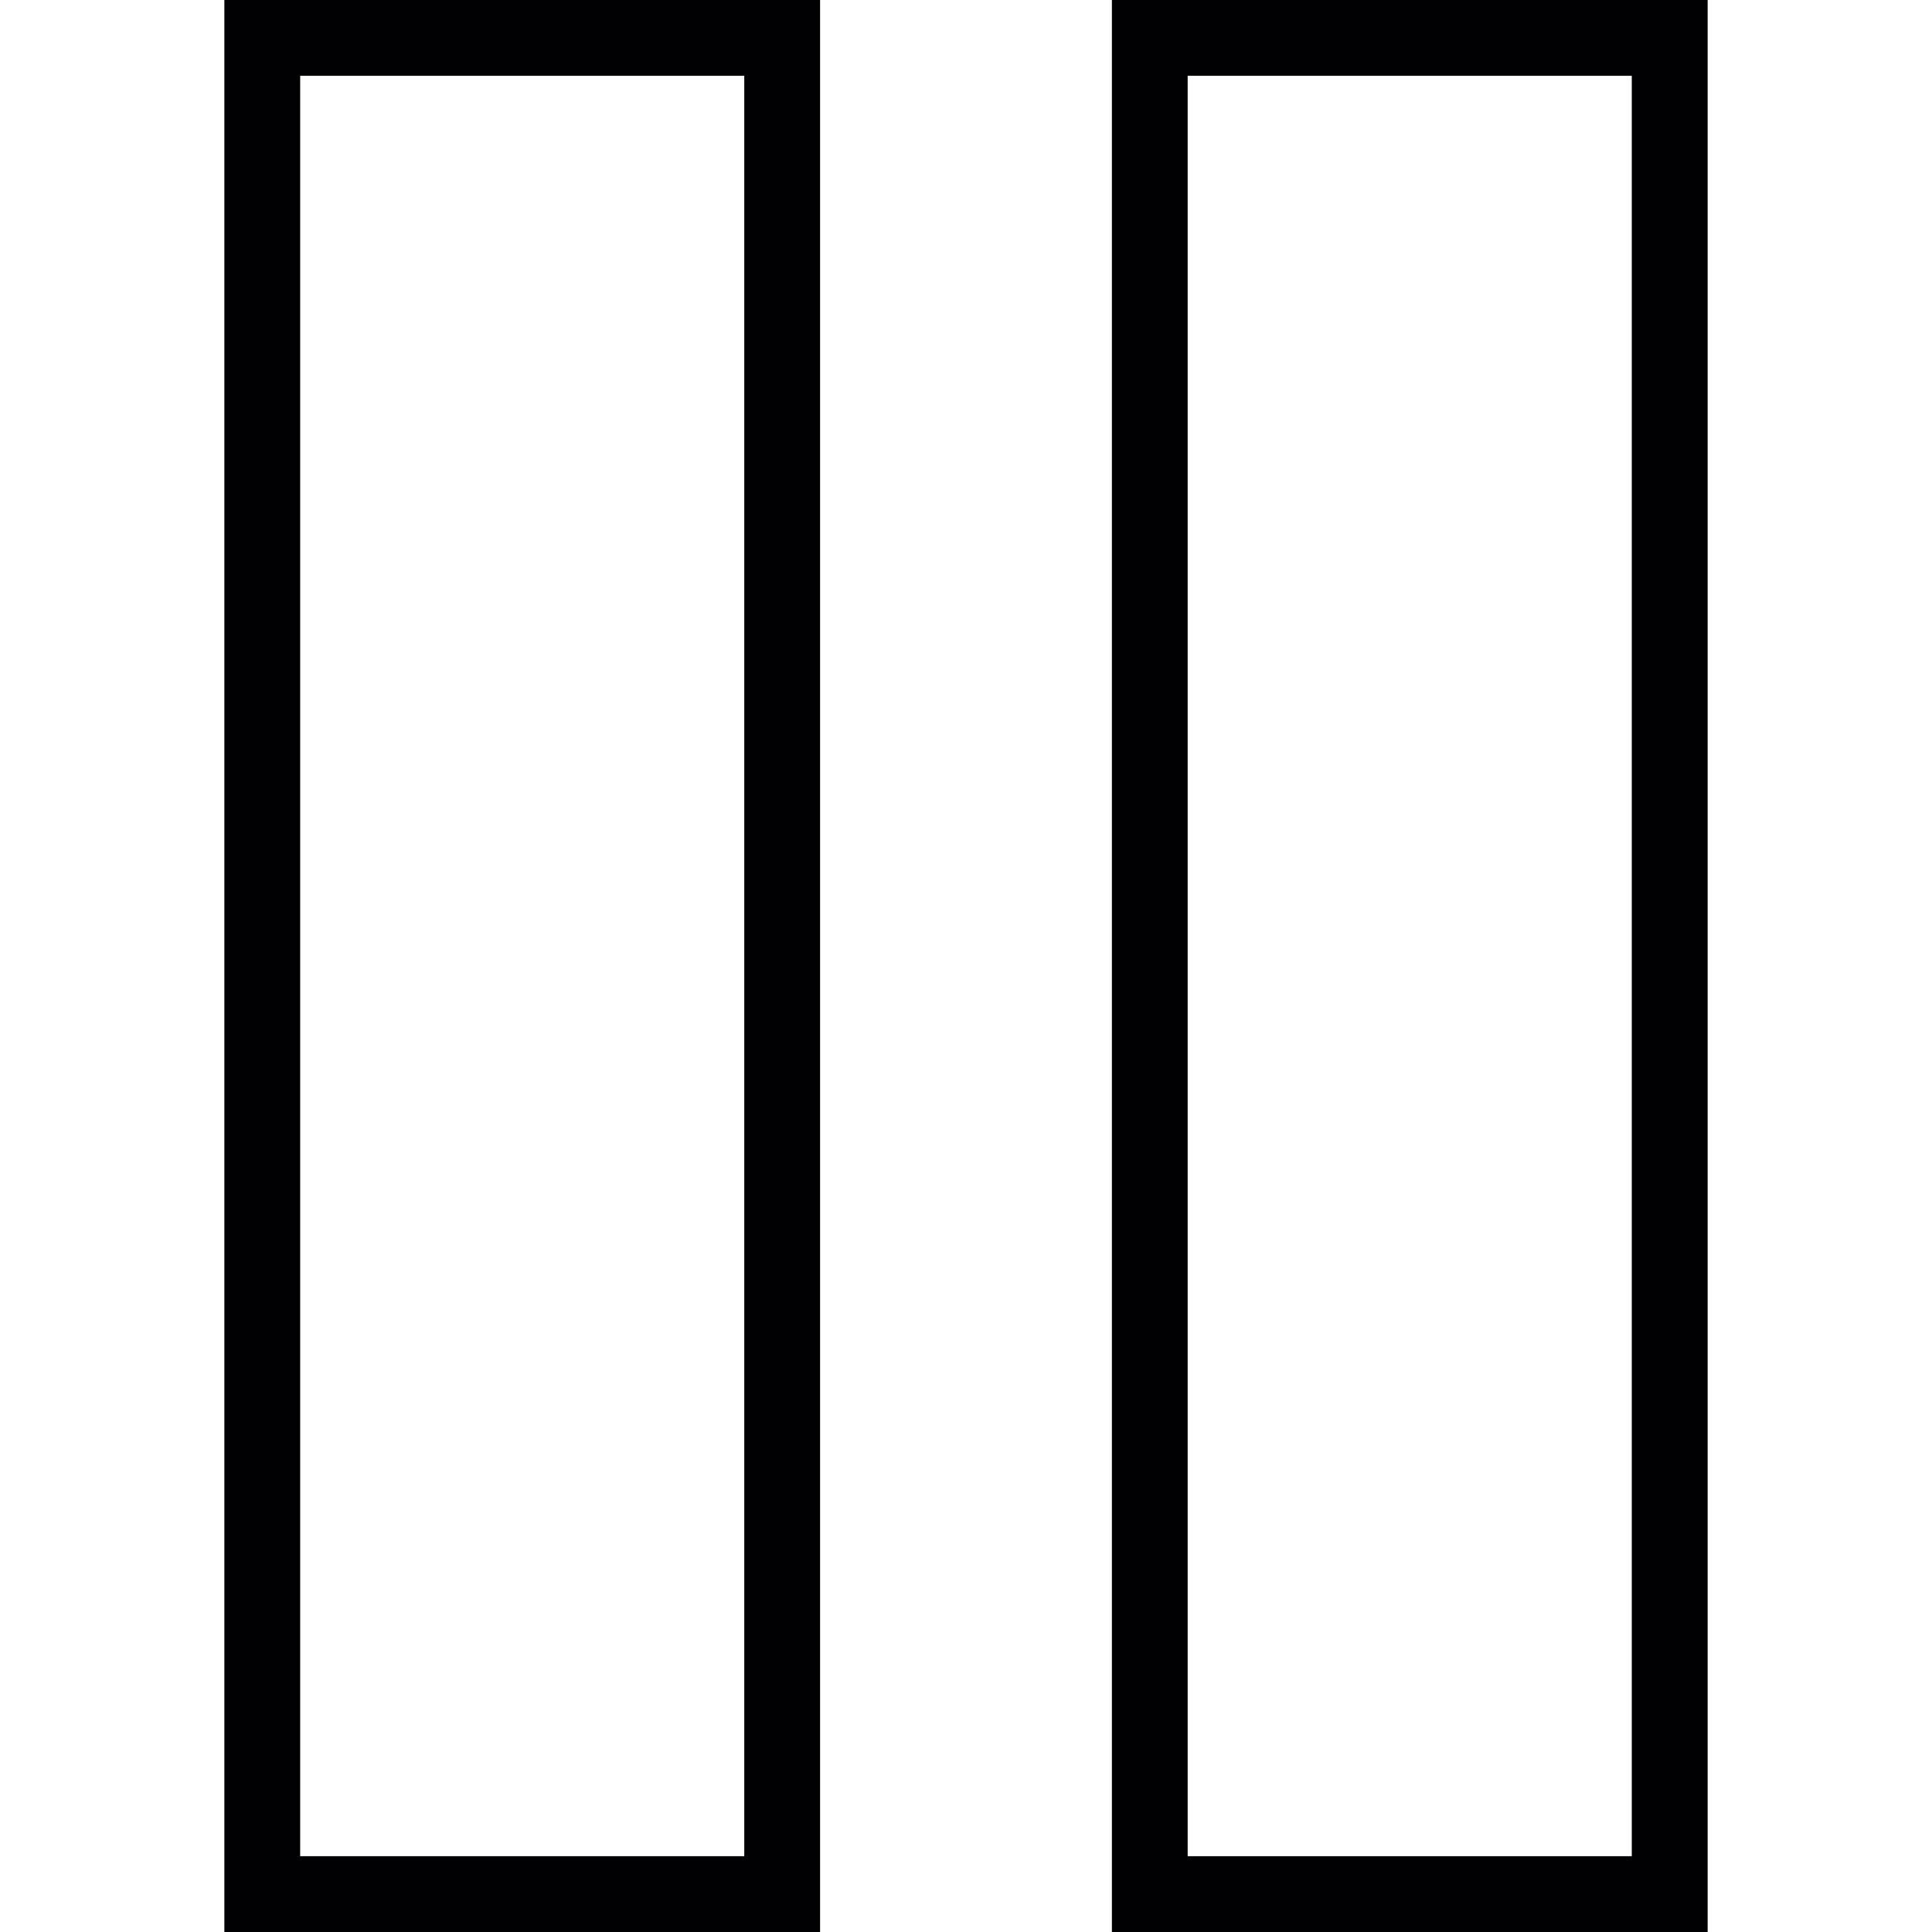
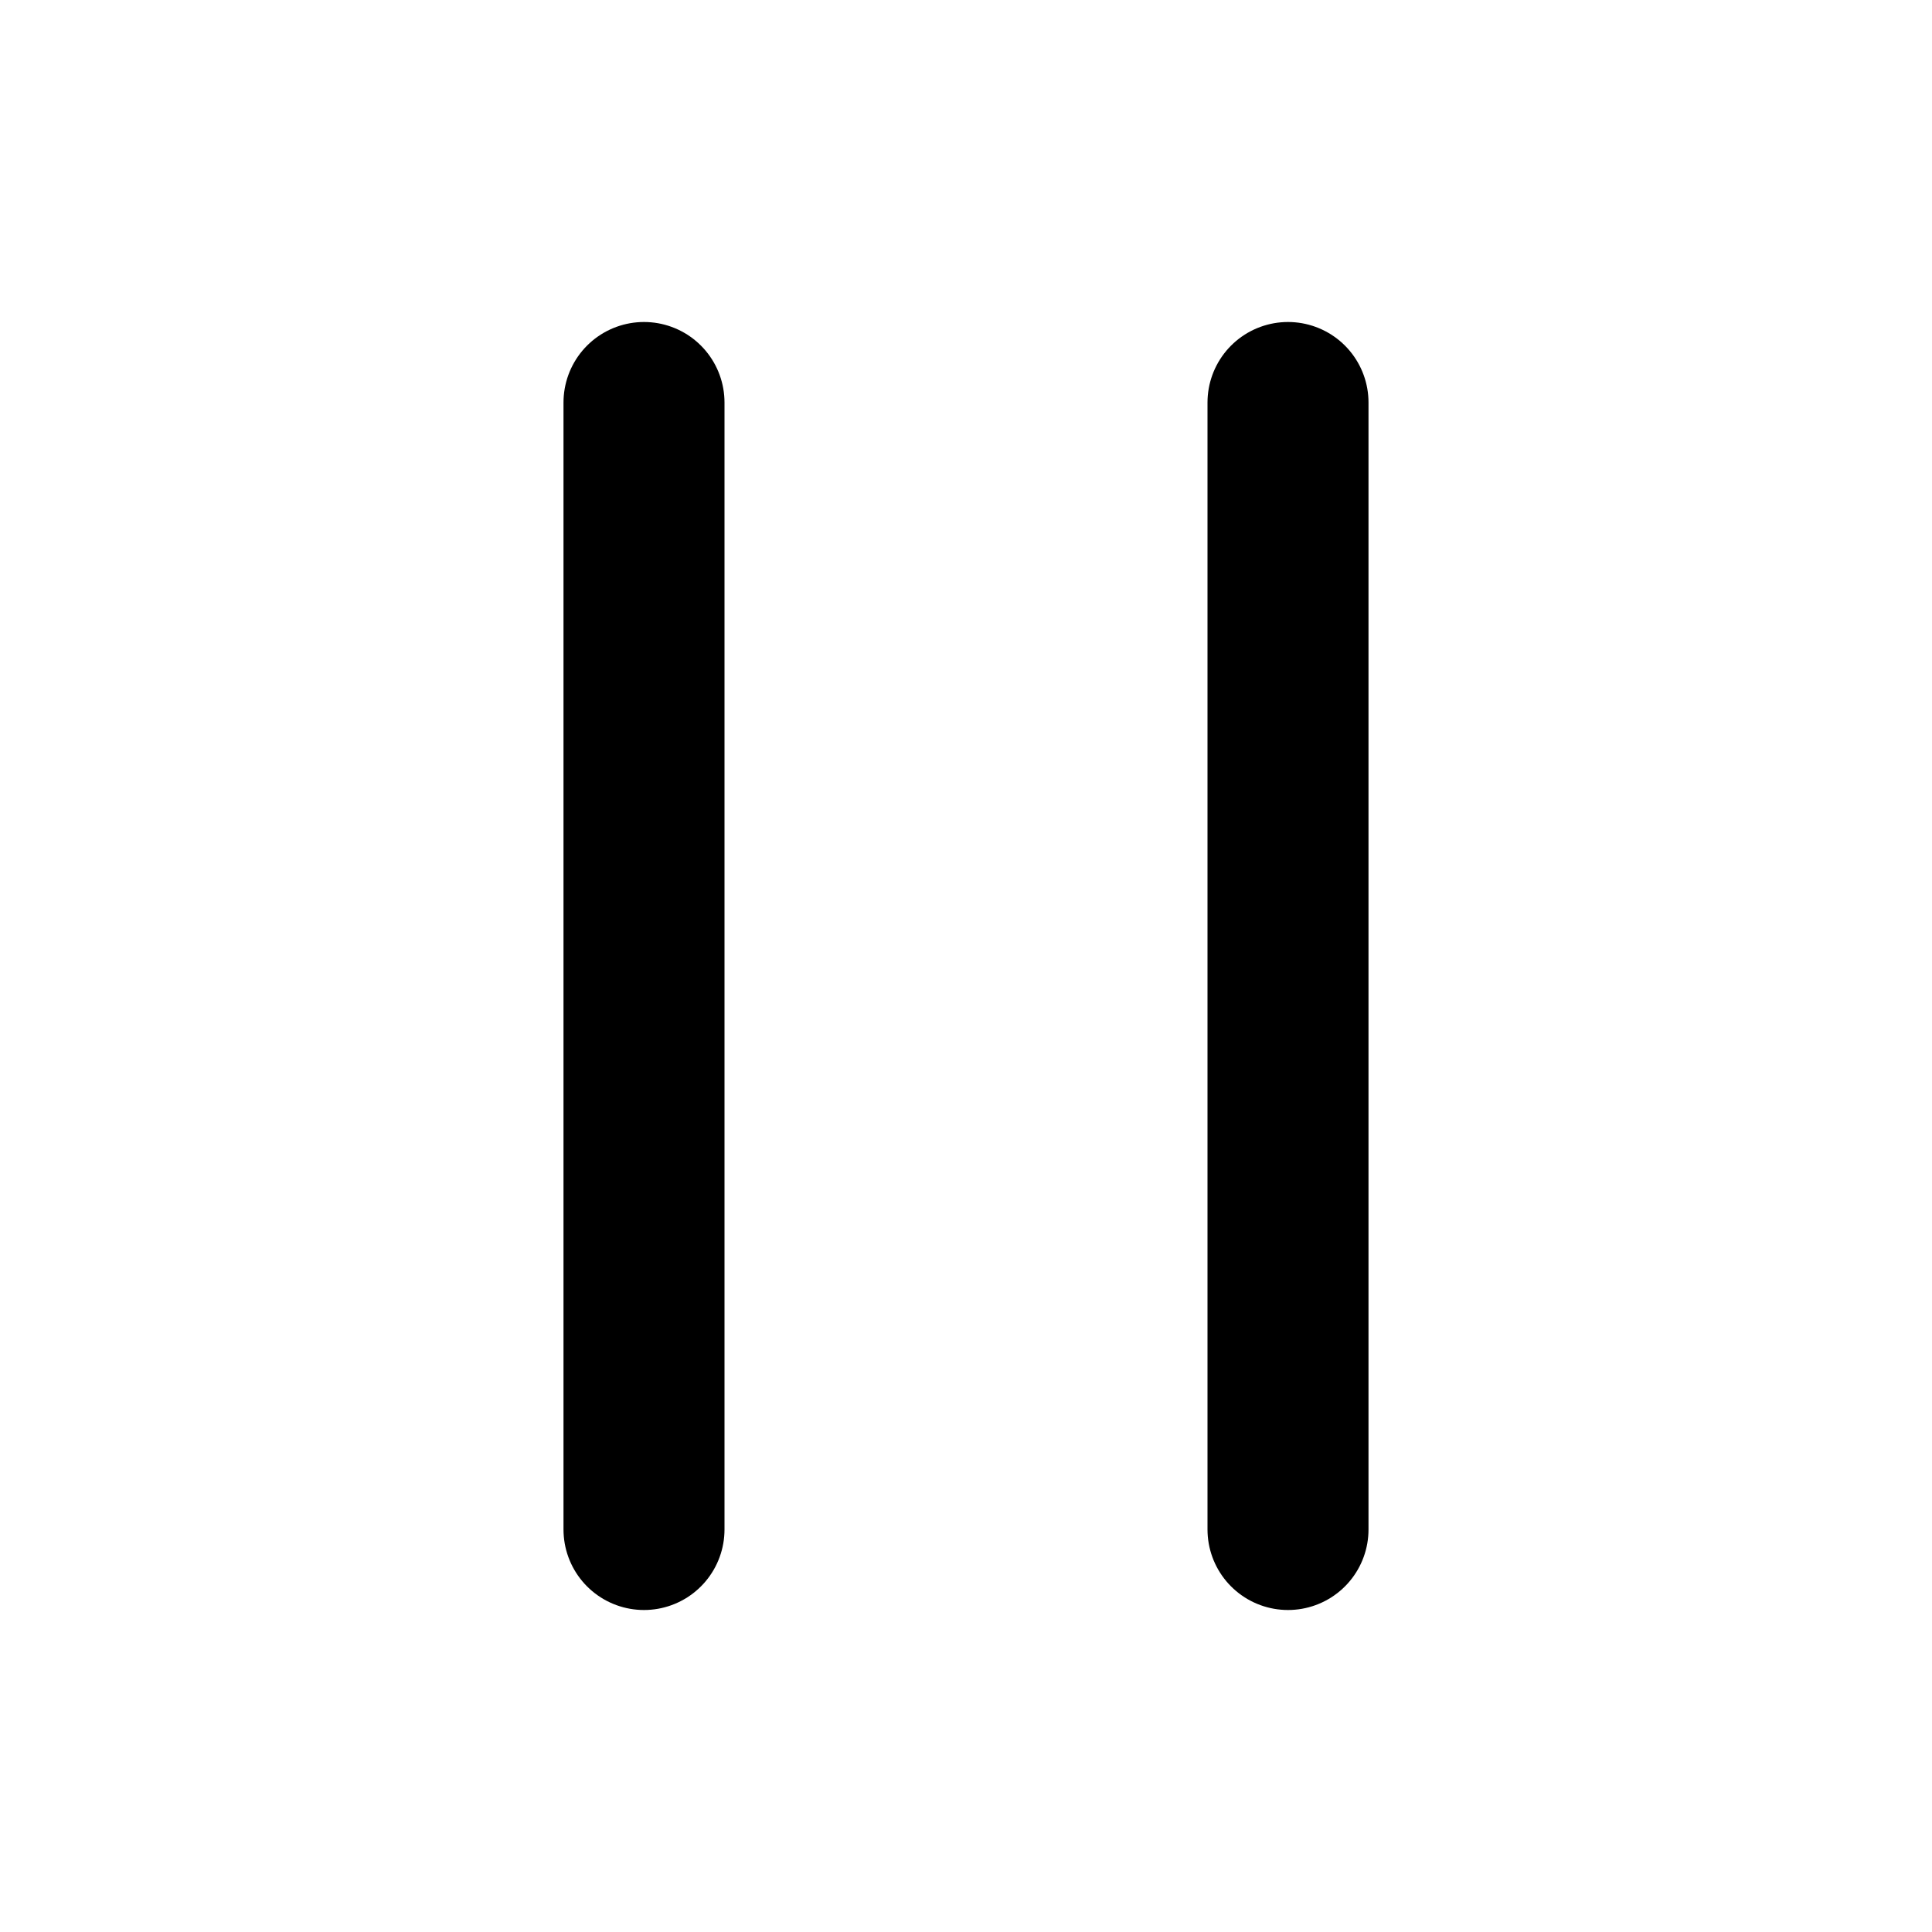
- <svg xmlns="http://www.w3.org/2000/svg" version="1.1" id="Capa_1" x="0px" y="0px" viewBox="0 0 202.205 202.205" style="enable-background:new 0 0 202.205 202.205;" xml:space="preserve">
-   <g>
-     <g>
-       <path style="fill:#010002;" d="M23.483,202.205H85.83V0H23.483V202.205z M31.417,7.934h46.479v186.336H31.417V7.934z" />
-       <path style="fill:#010002;" d="M116.372,0v202.205h62.351V0H116.372z M170.788,194.271h-46.486V7.934h46.482v186.336H170.788z" />
-     </g>
-   </g>
-   <g>
- </g>
-   <g>
- </g>
-   <g>
- </g>
-   <g>
- </g>
-   <g>
- </g>
-   <g>
- </g>
-   <g>
- </g>
-   <g>
- </g>
-   <g>
- </g>
-   <g>
- </g>
-   <g>
- </g>
-   <g>
- </g>
-   <g>
- </g>
-   <g>
- </g>
-   <g>
- </g>
+ <svg xmlns="http://www.w3.org/2000/svg" width="800px" height="800px" viewBox="0 0 24 24" fill="none">
+   <path d="M8 5V19M16 5V19" stroke="#000000" stroke-width="2" stroke-linecap="round" stroke-linejoin="round" />
</svg>
